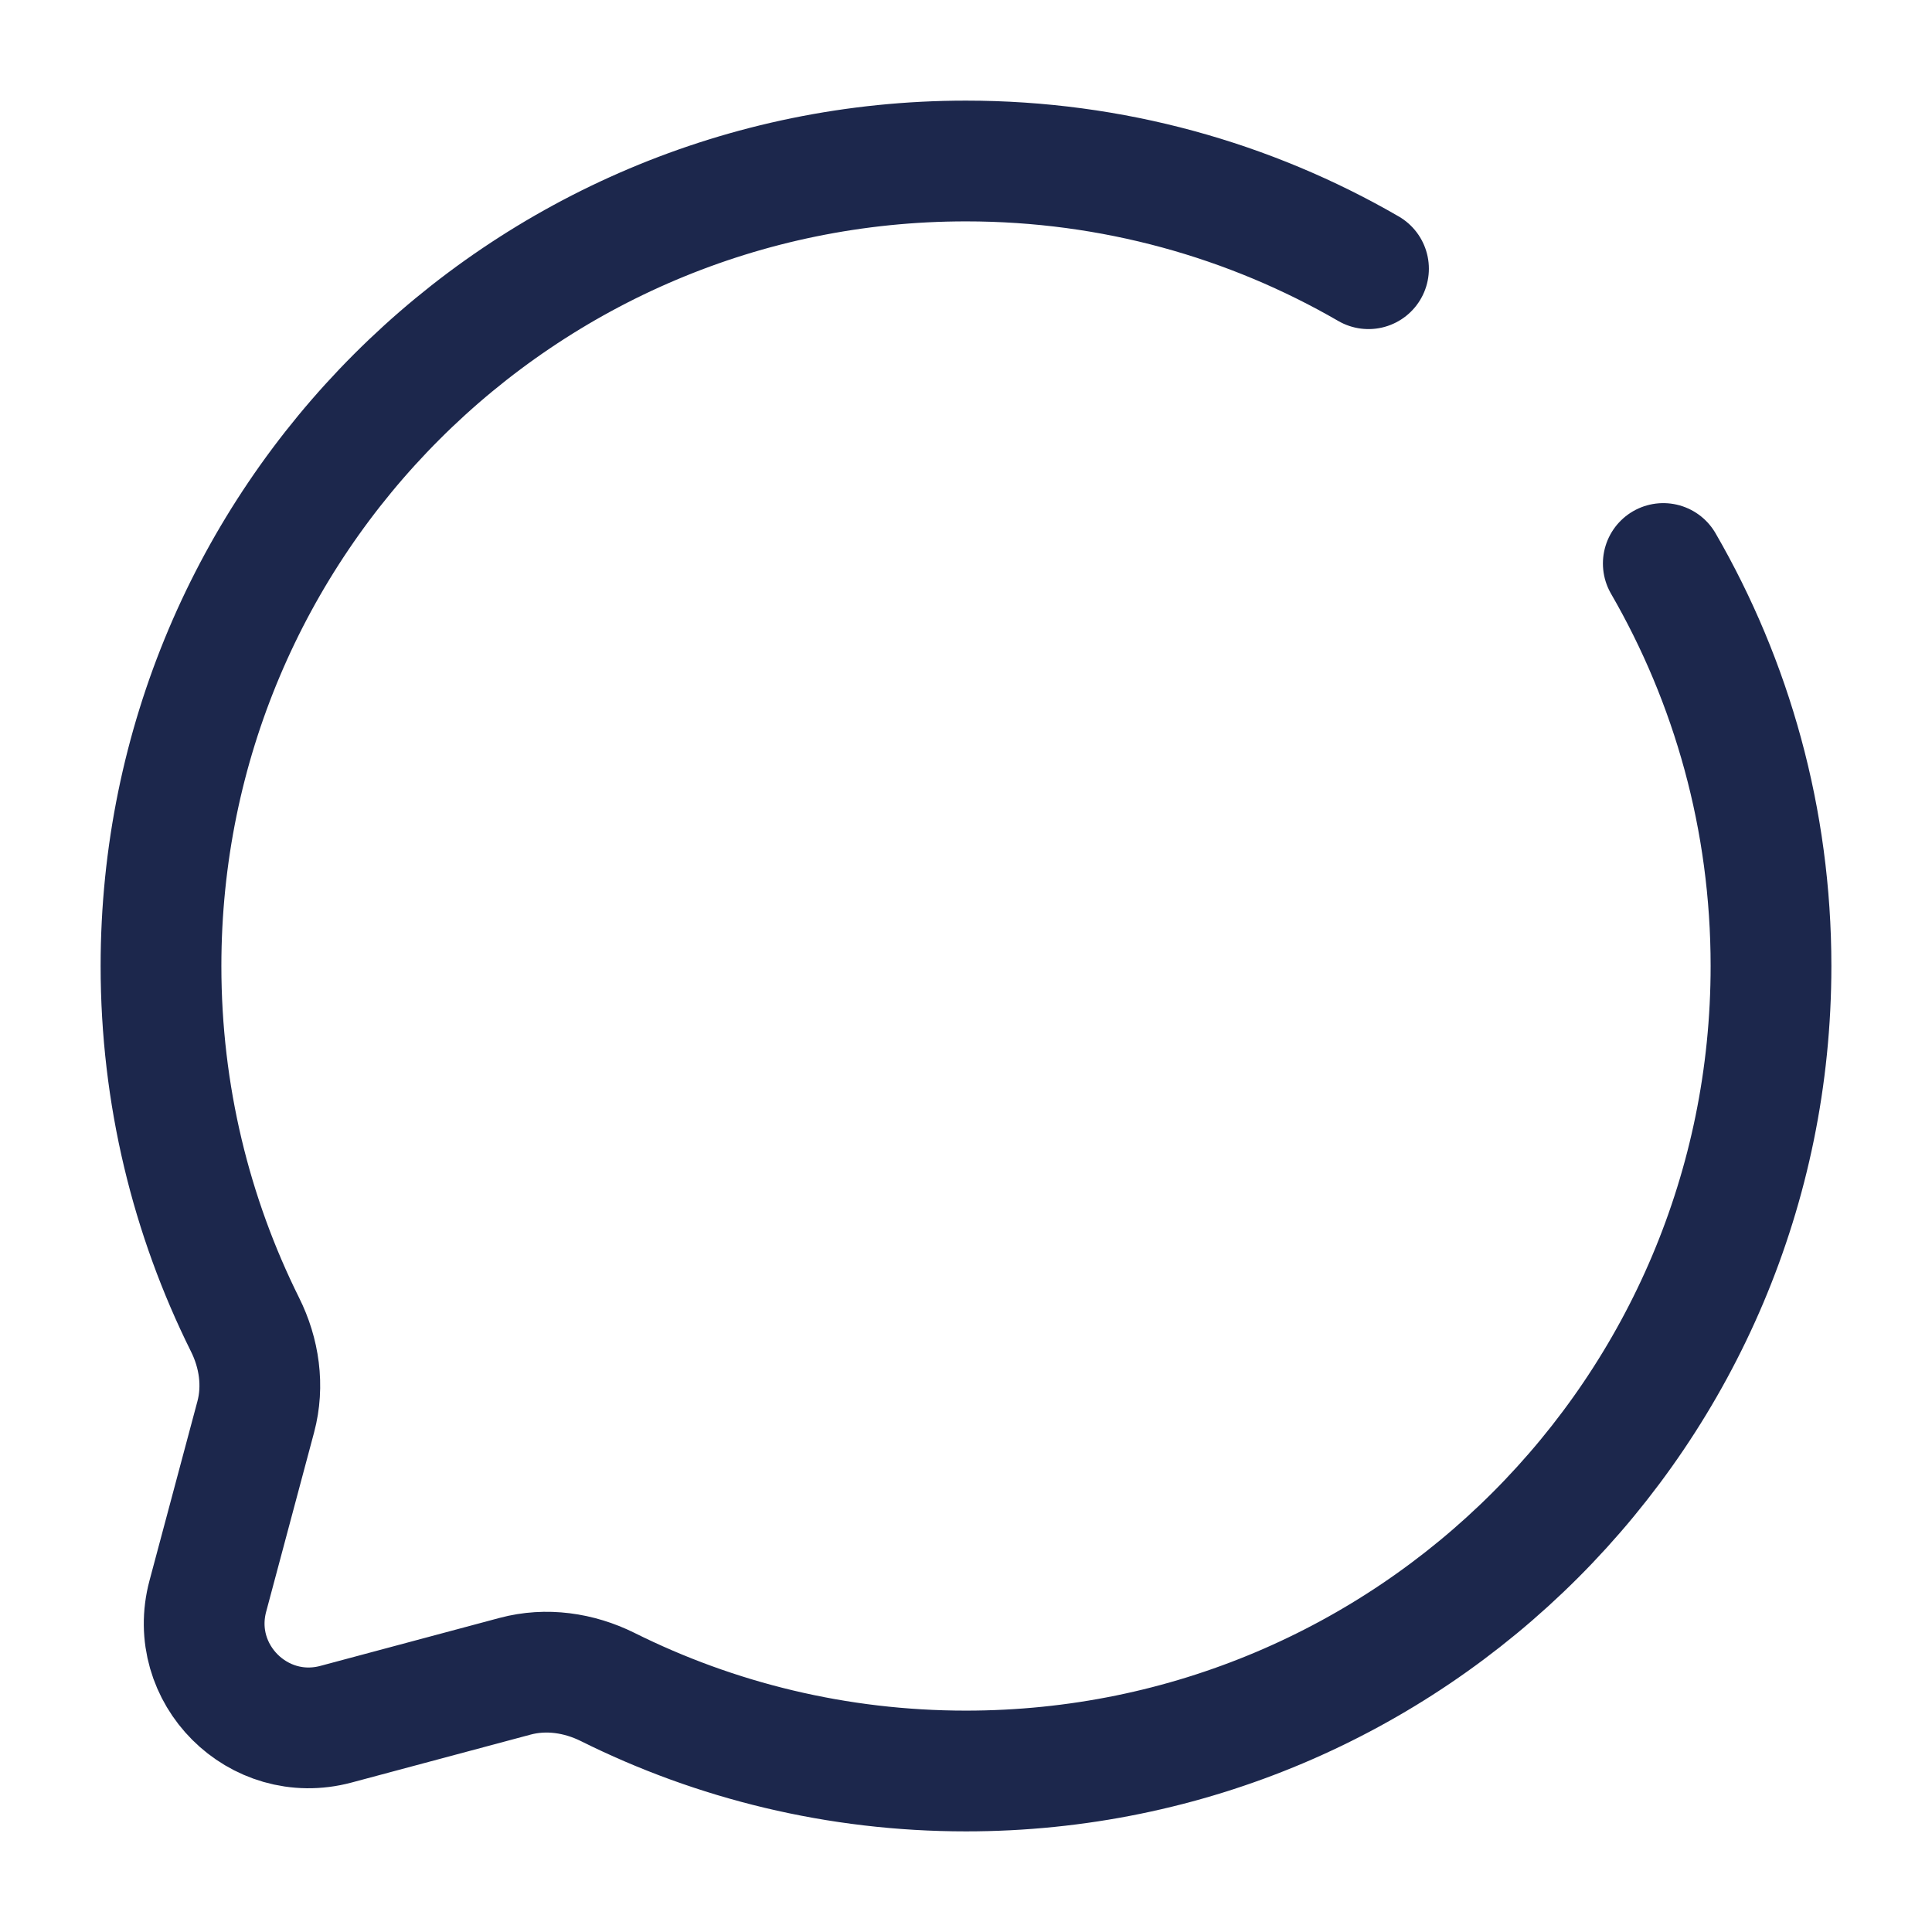
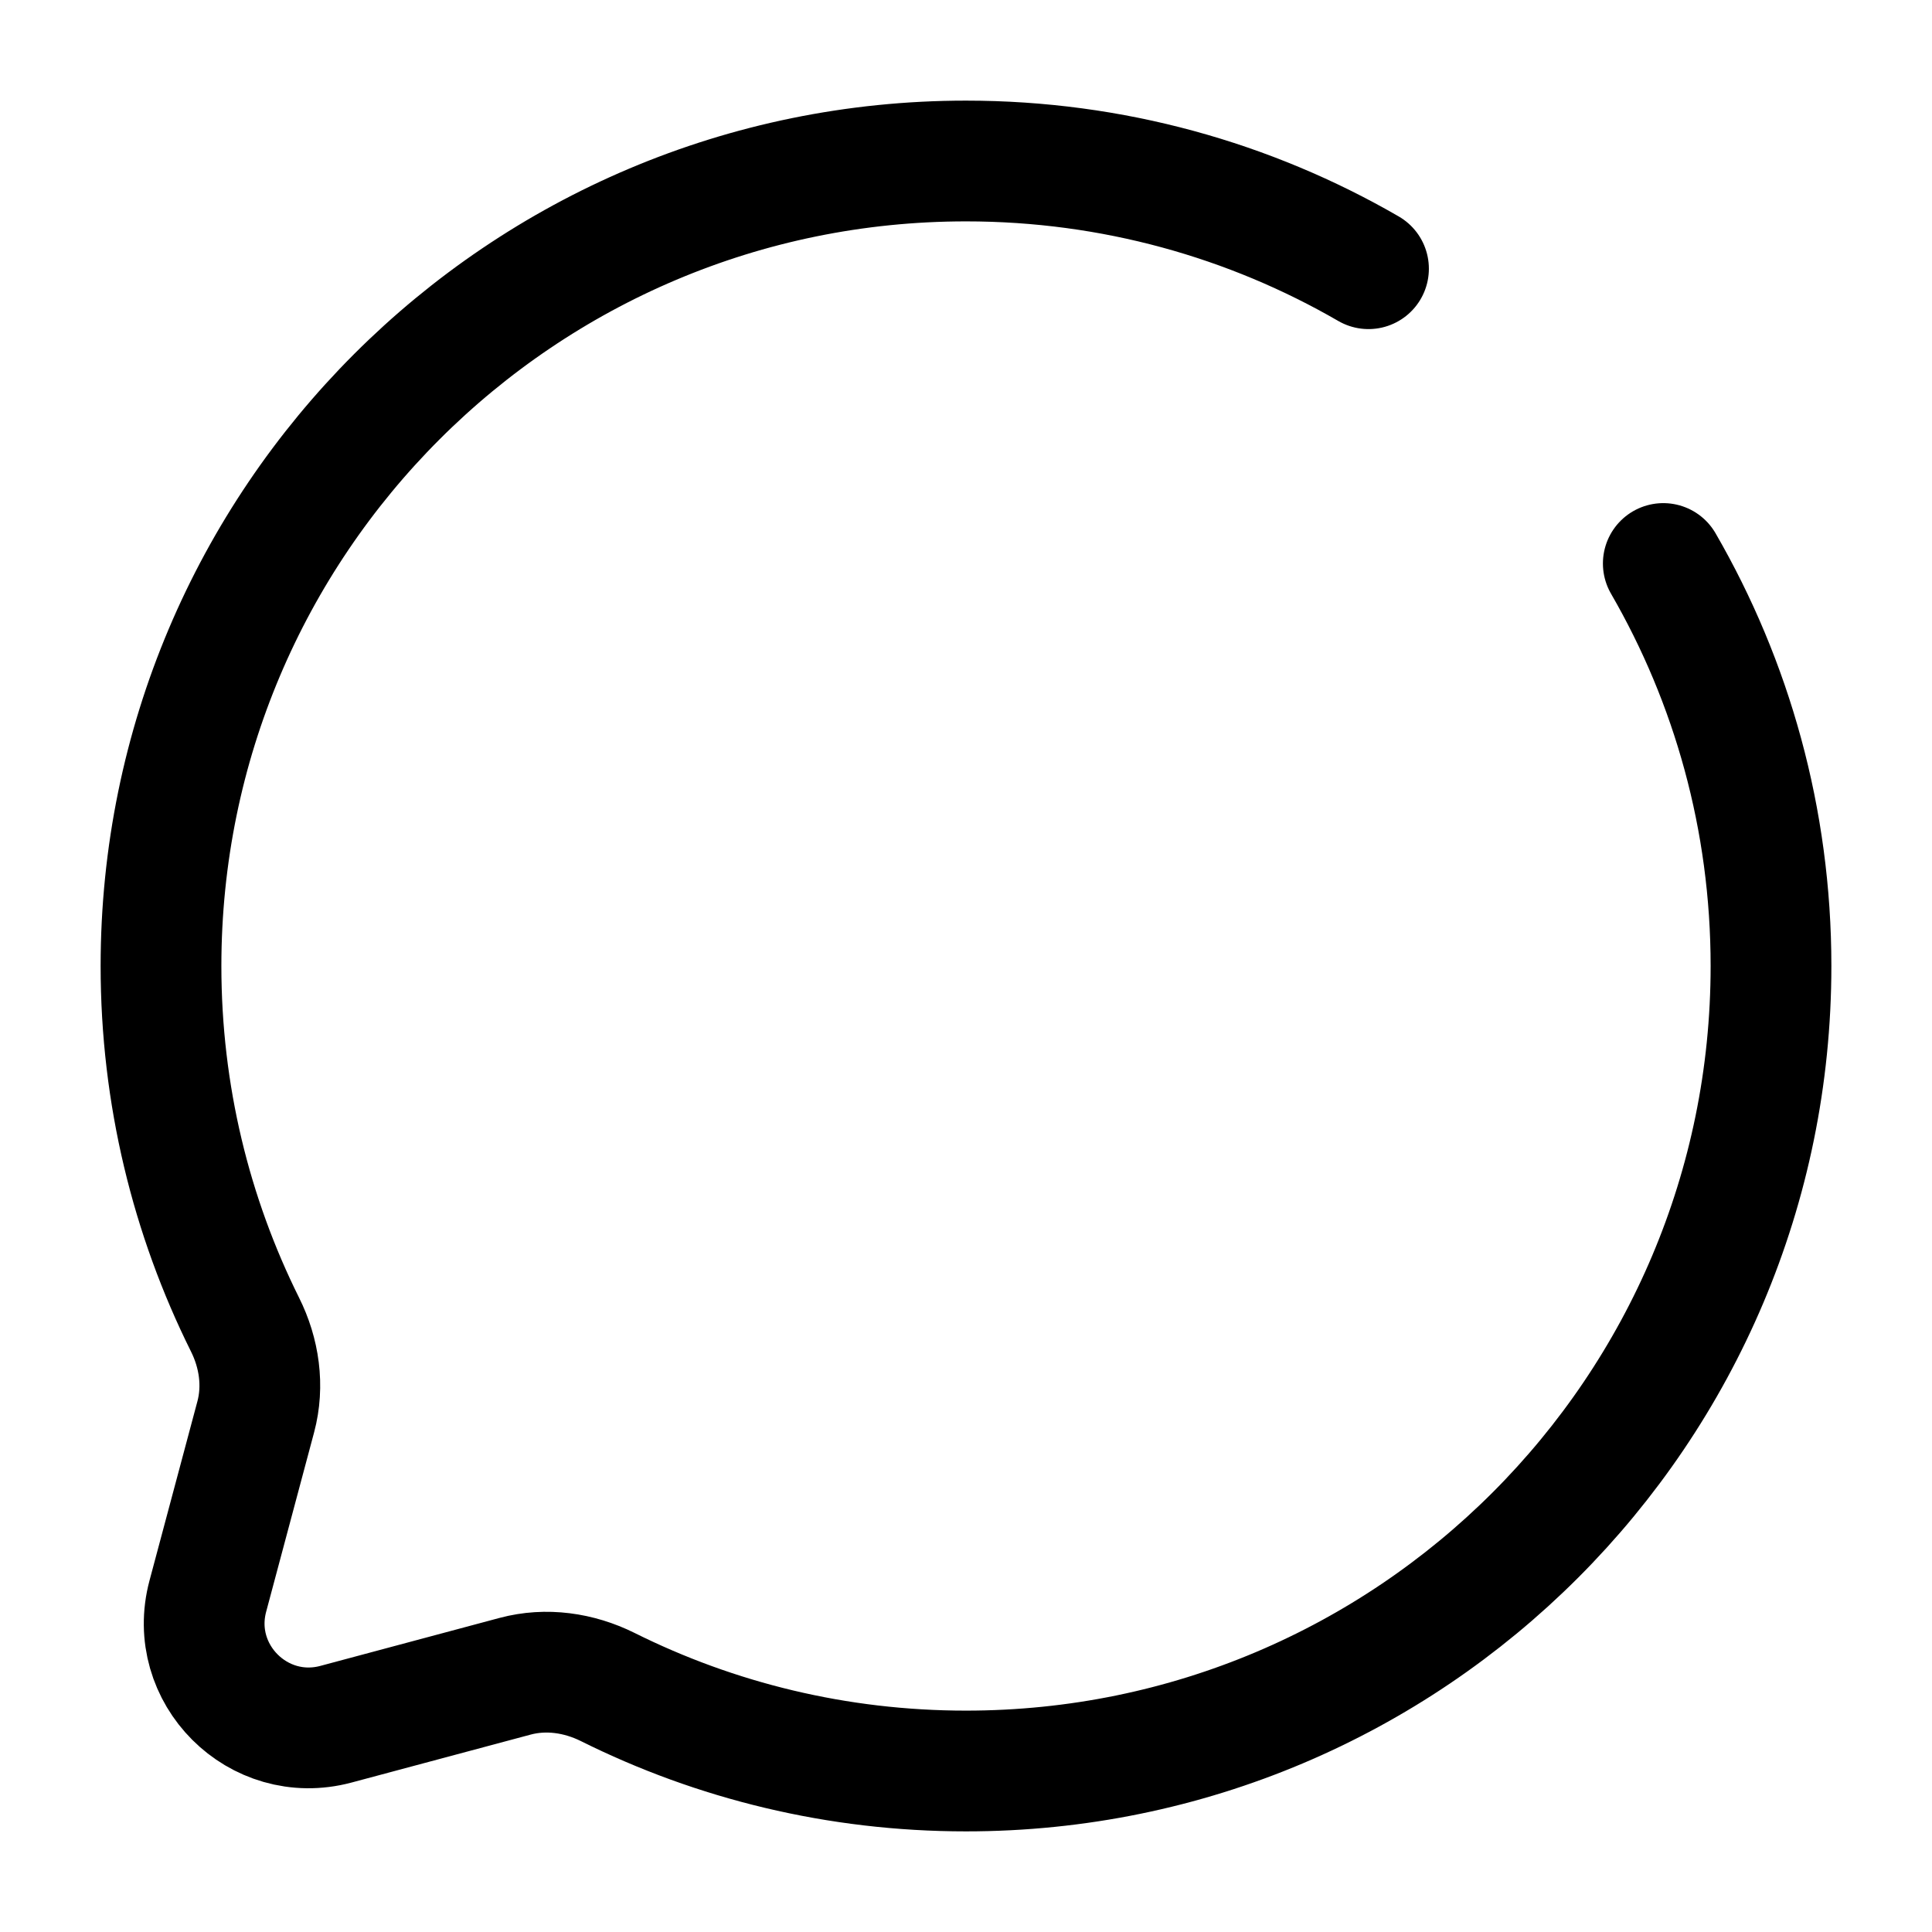
<svg xmlns="http://www.w3.org/2000/svg" width="800px" height="800px" viewBox="0 0 24 24" fill="none">
-   <path d="M17 3.338C15.529 2.487 13.821 2 12 2C6.477 2 2 6.477 2 12C2 13.6 2.376 15.112 3.043 16.453C3.221 16.809 3.28 17.216 3.177 17.601L2.582 19.827C2.323 20.793 3.207 21.677 4.173 21.419L6.399 20.823C6.784 20.72 7.191 20.779 7.548 20.956C8.888 21.624 10.4 22 12 22C17.523 22 22 17.523 22 12C22 10.179 21.513 8.471 20.662 7" stroke="#1C274C" stroke-width="1.5" stroke-linecap="round" />
+   <path d="M17 3.338C15.529 2.487 13.821 2 12 2C6.477 2 2 6.477 2 12C2 13.6 2.376 15.112 3.043 16.453C3.221 16.809 3.28 17.216 3.177 17.601L2.582 19.827C2.323 20.793 3.207 21.677 4.173 21.419L6.399 20.823C6.784 20.72 7.191 20.779 7.548 20.956C8.888 21.624 10.4 22 12 22C17.523 22 22 17.523 22 12C22 10.179 21.513 8.471 20.662 7" stroke="currentColor" stroke-width="1.5" stroke-linecap="round" />
</svg>
